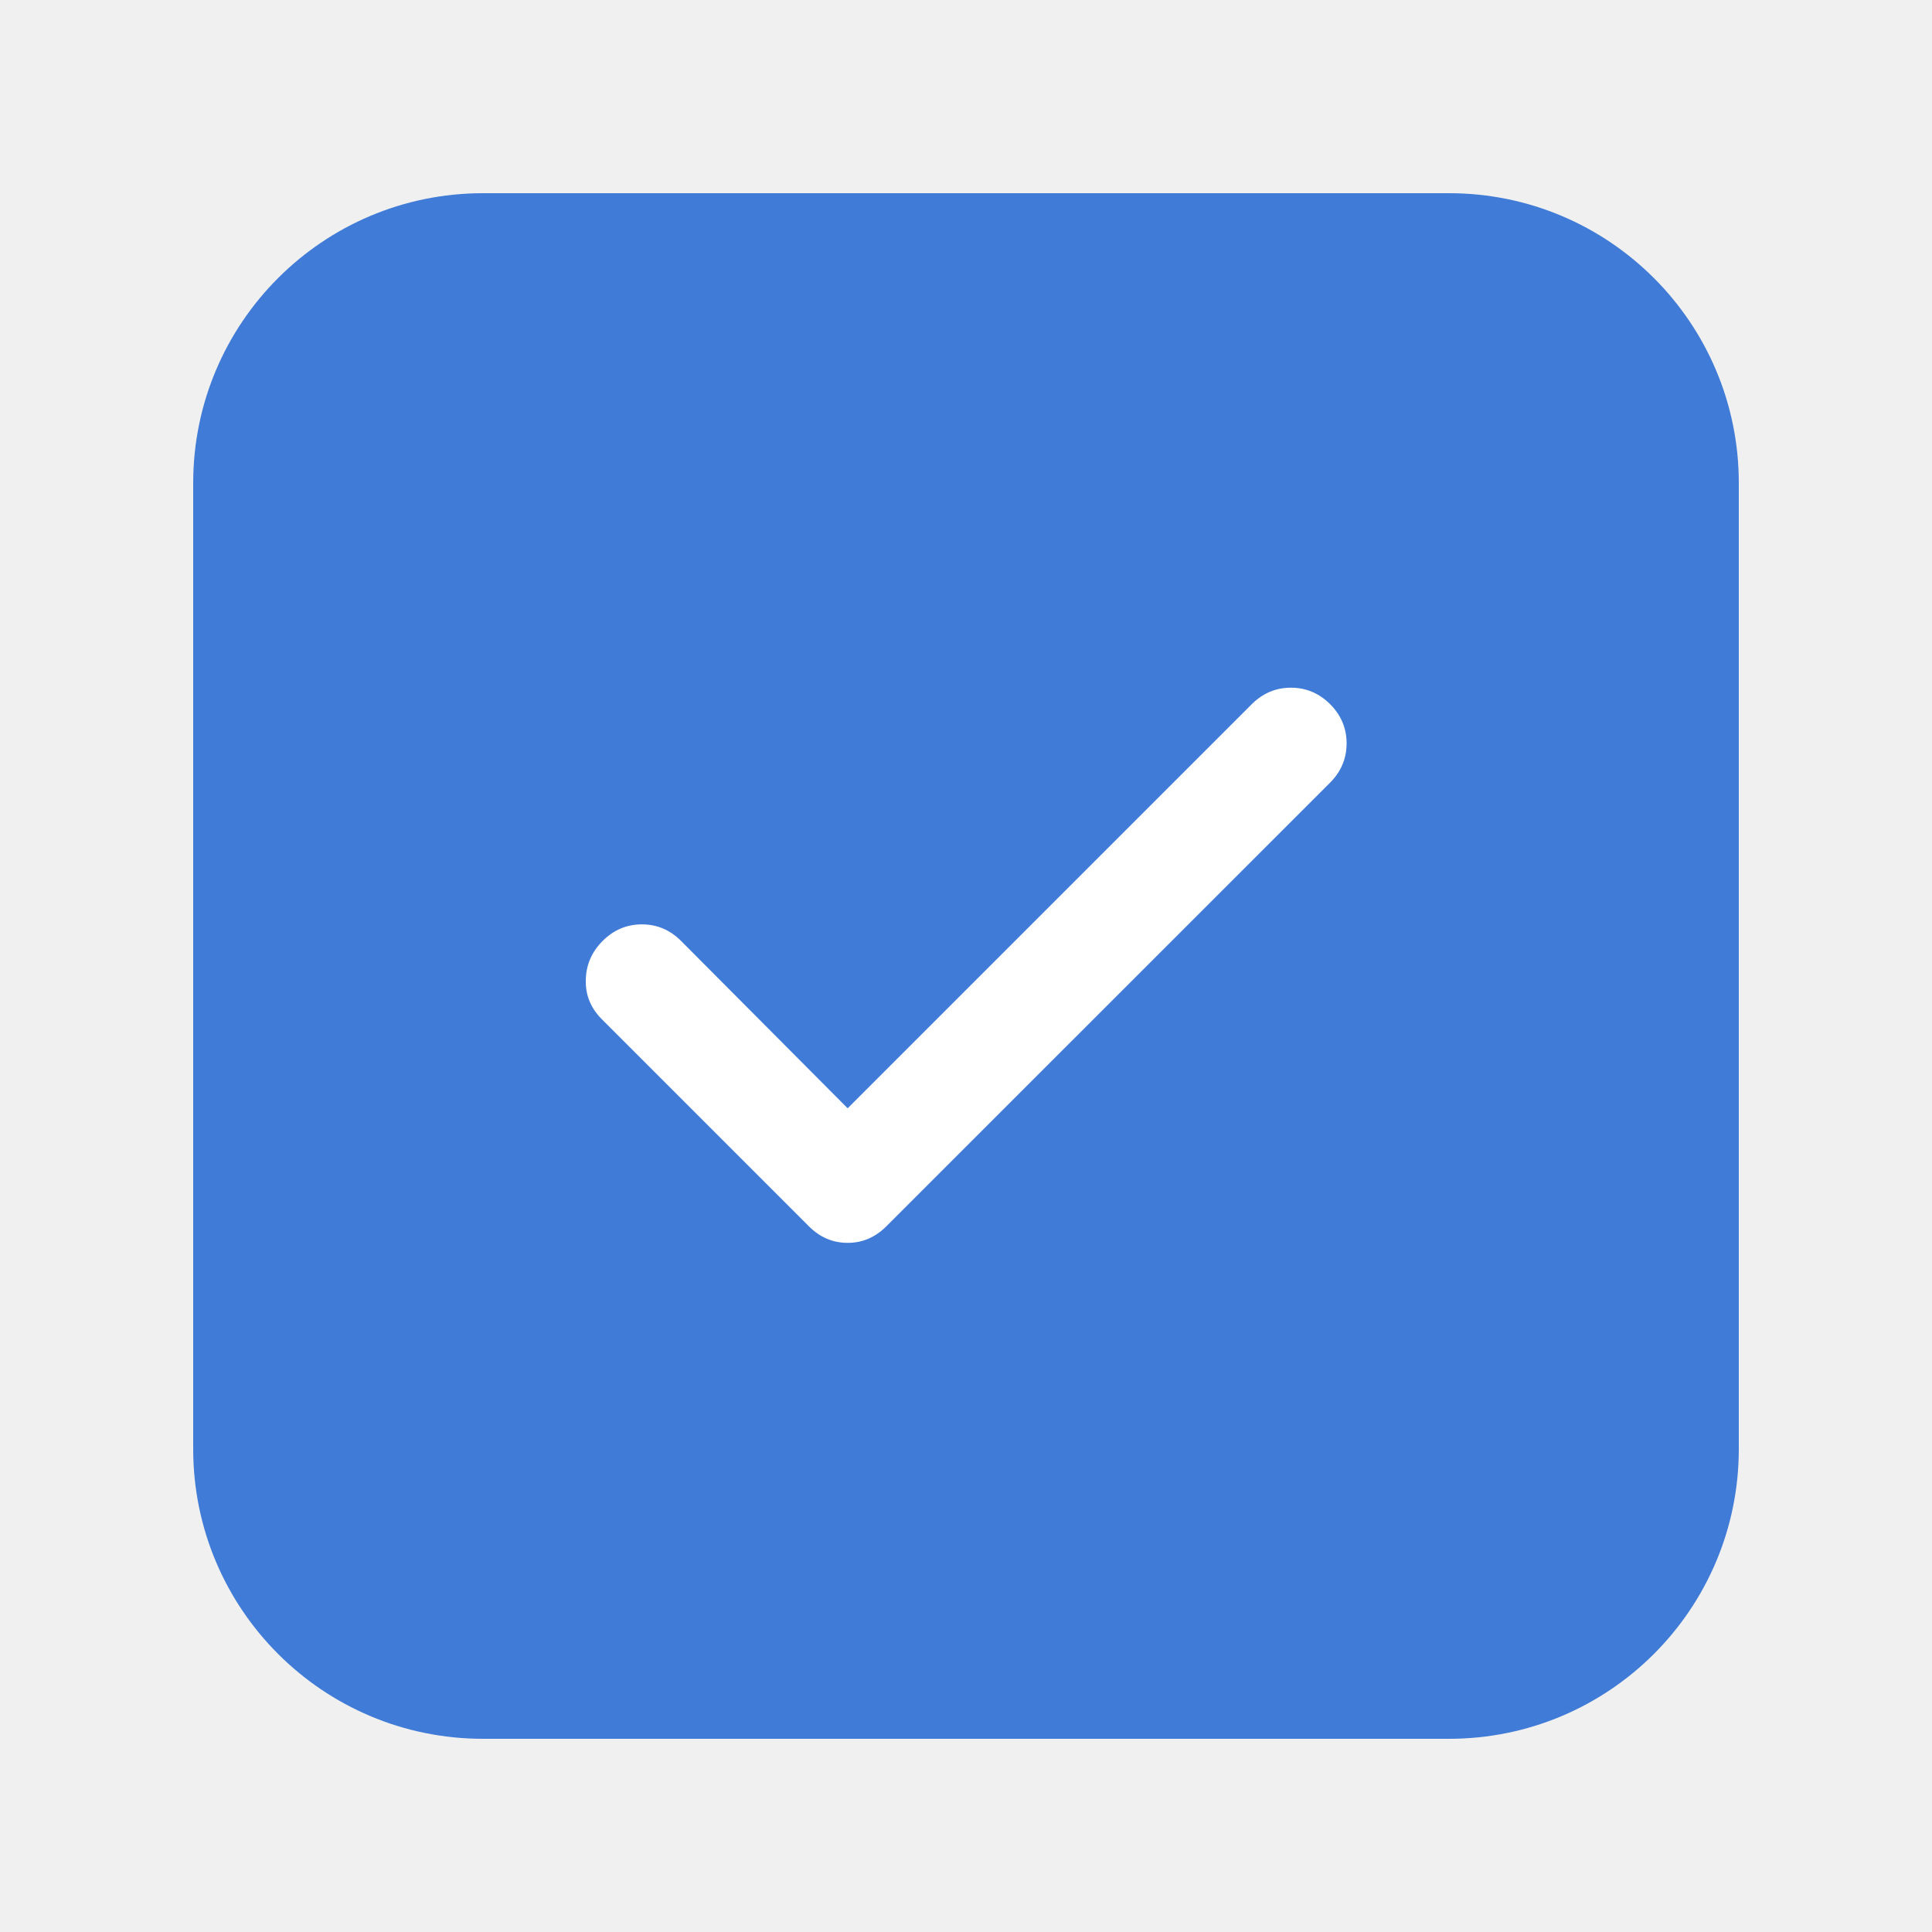
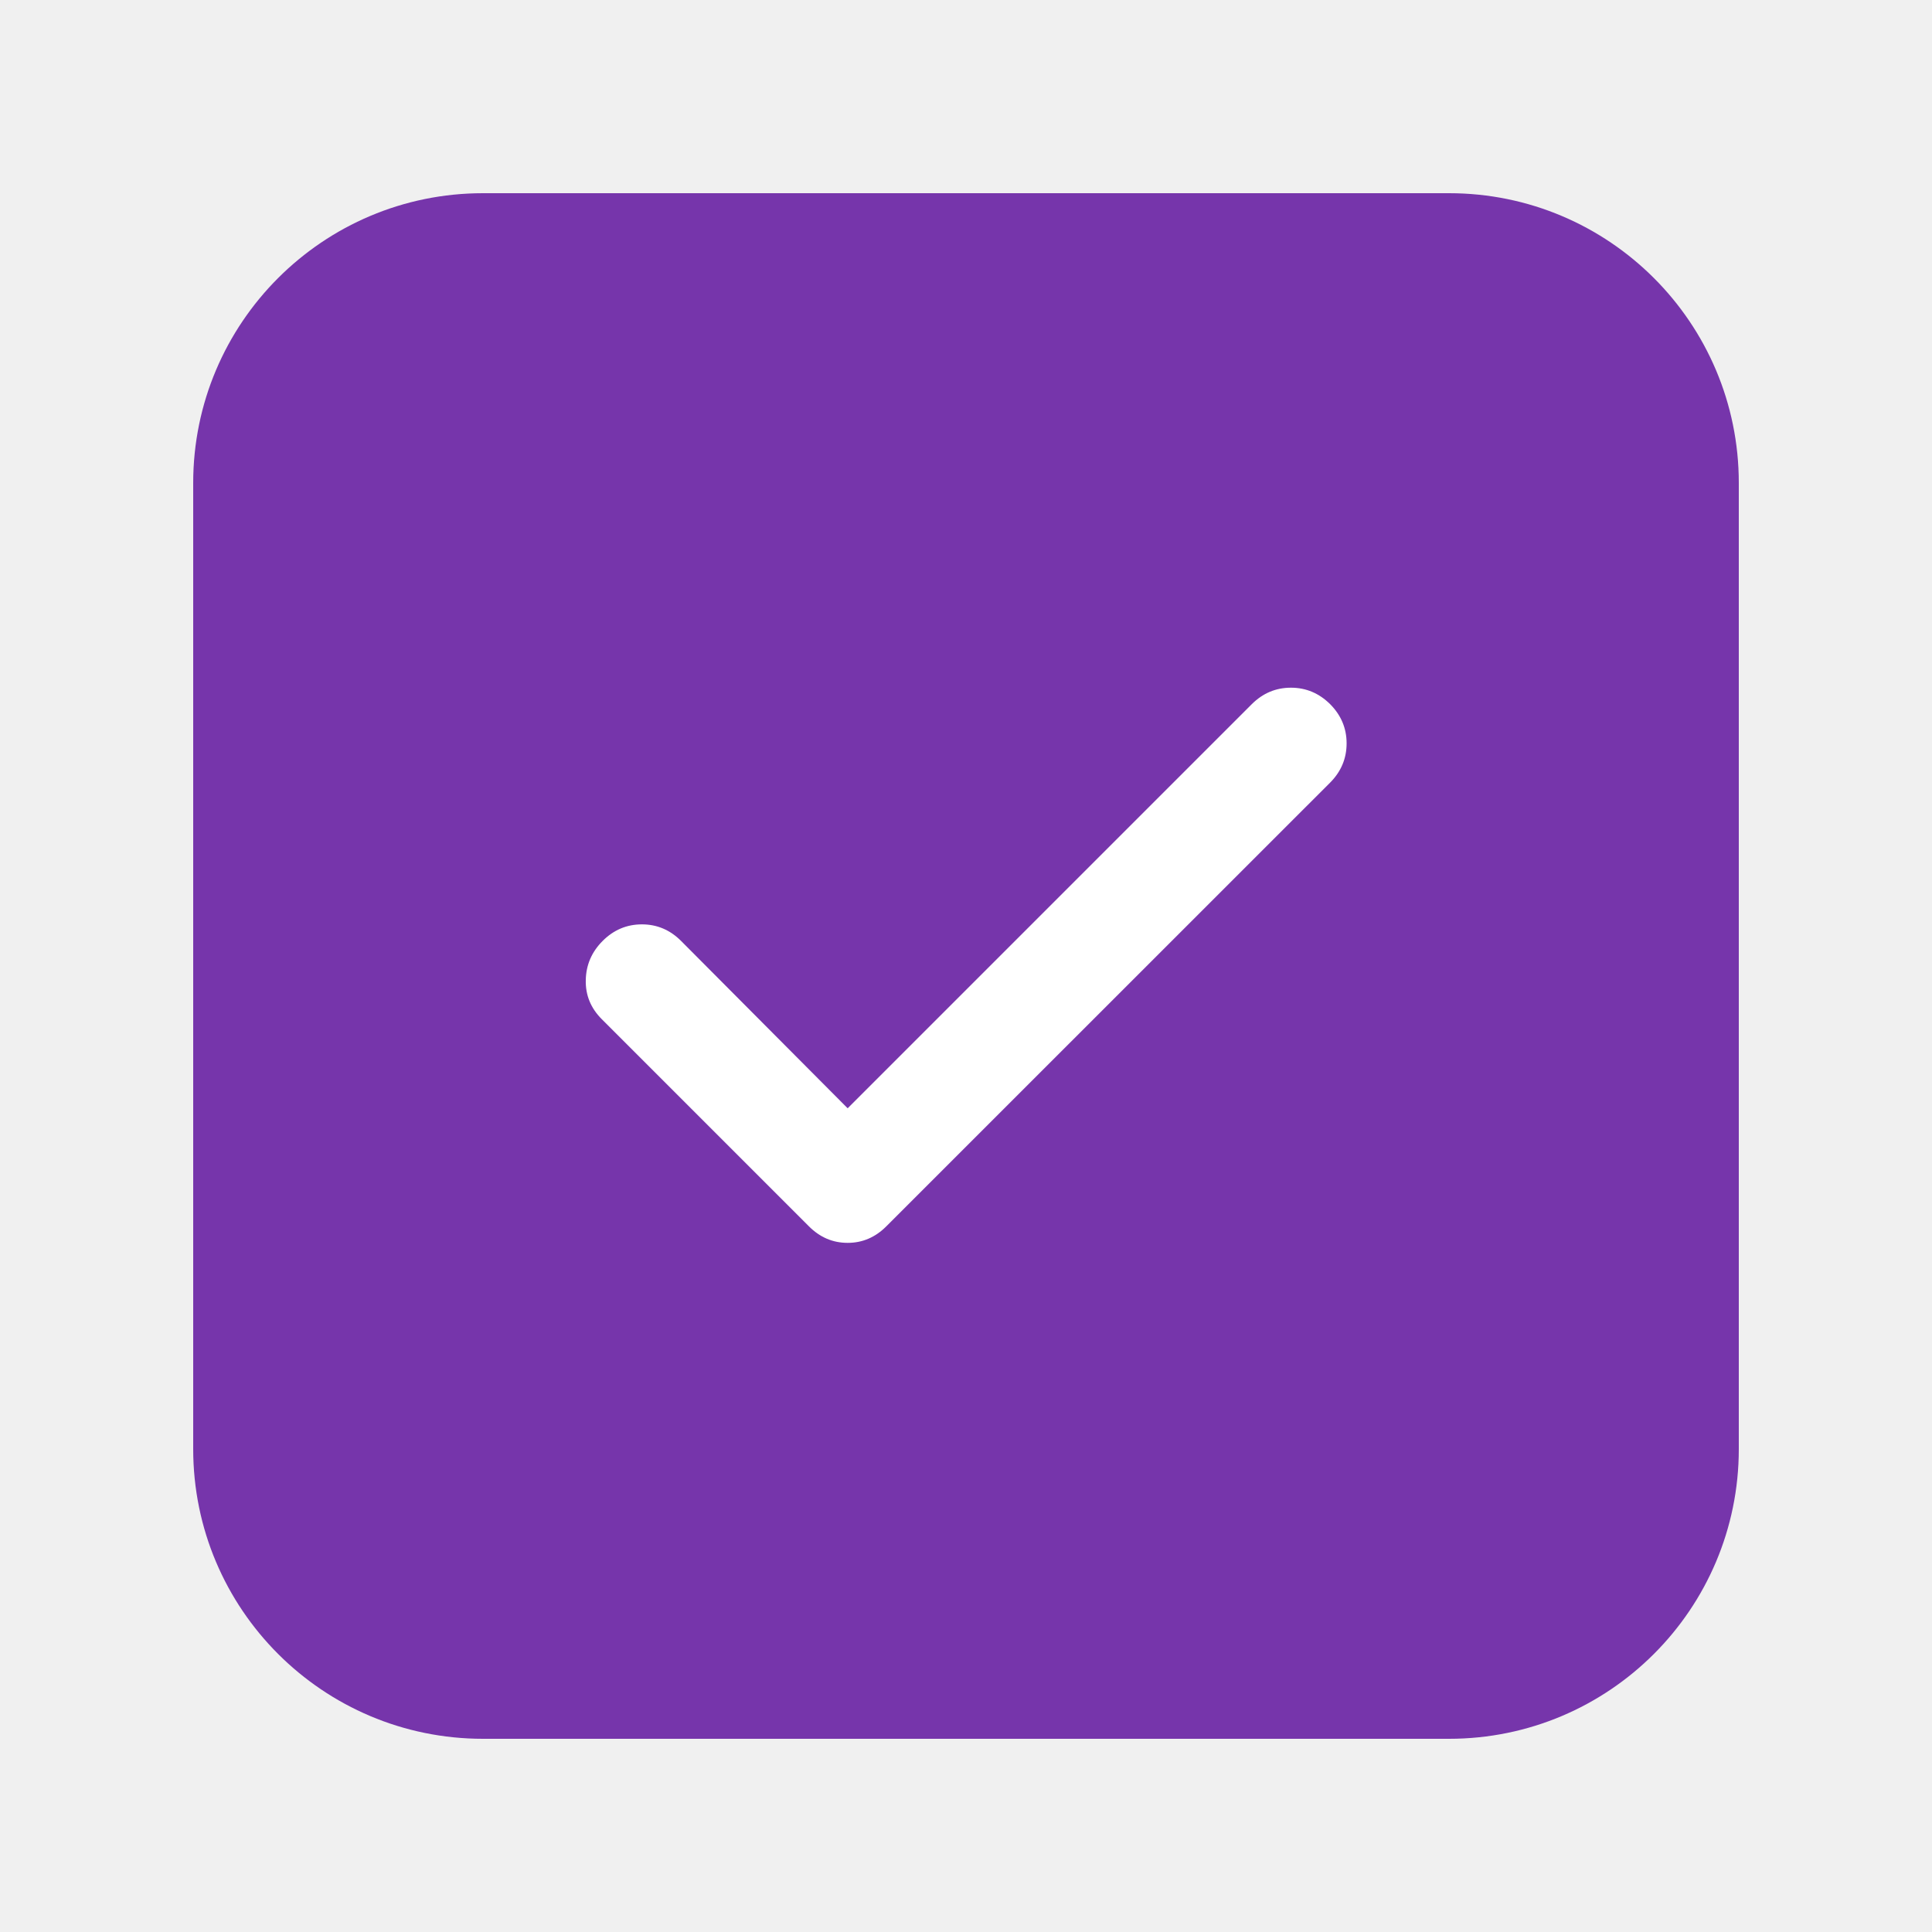
<svg xmlns="http://www.w3.org/2000/svg" width="20" height="20" viewBox="0 0 20 20" fill="none">
-   <path d="M2 5C2 3.343 3.343 2 5 2H15C16.657 2 18 3.343 18 5V15C18 16.657 16.657 18 15 18H5C3.343 18 2 16.657 2 15V5Z" fill="#3F7BD7" />
+   <path d="M2 5C2 3.343 3.343 2 5 2H15C16.657 2 18 3.343 18 5V15C18 16.657 16.657 18 15 18H5C3.343 18 2 16.657 2 15V5Z" fill="#7635AB" />
  <path d="M8.775 11.473L12.958 7.29C13.072 7.176 13.207 7.119 13.364 7.119C13.52 7.119 13.655 7.176 13.77 7.29C13.883 7.404 13.94 7.539 13.94 7.695C13.94 7.852 13.883 7.987 13.77 8.101L9.175 12.695C9.061 12.809 8.928 12.866 8.775 12.866C8.621 12.866 8.488 12.809 8.374 12.695L6.23 10.551C6.116 10.437 6.06 10.302 6.064 10.145C6.067 9.989 6.125 9.854 6.239 9.74C6.353 9.626 6.488 9.569 6.645 9.569C6.801 9.569 6.936 9.626 7.05 9.74L8.775 11.473Z" fill="white" />
</svg>
